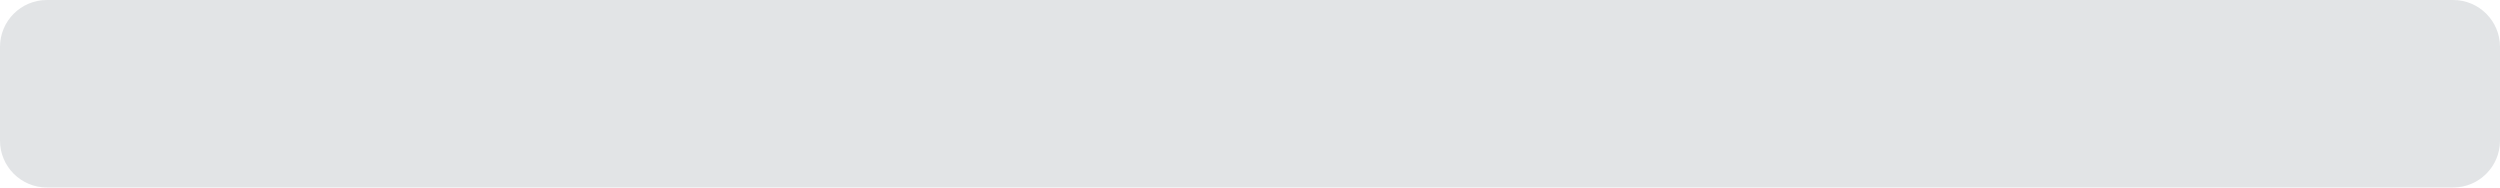
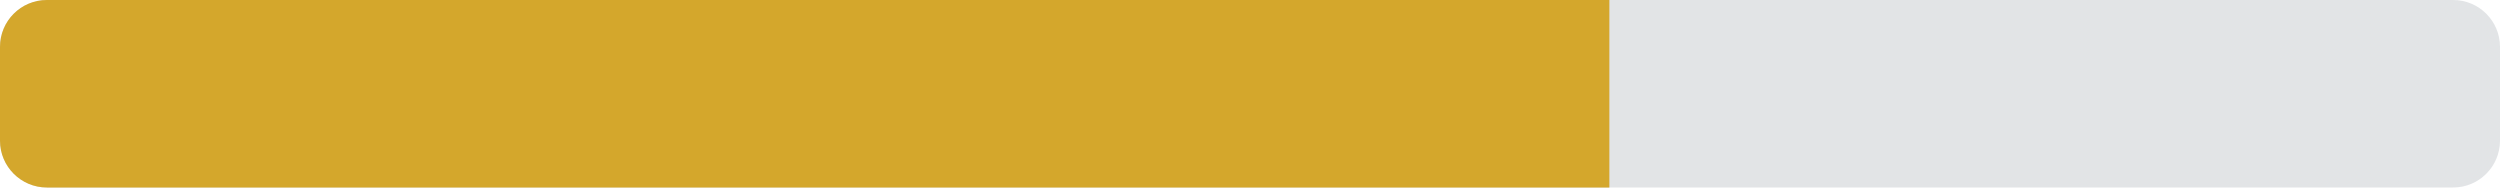
- <svg xmlns="http://www.w3.org/2000/svg" width="160" height="12" viewBox="0 0 160 12" role="img" aria-label="gcp folder: 0 of 31 variables covered (blocked)">
+ <svg xmlns="http://www.w3.org/2000/svg" width="160" height="12" viewBox="0 0 160 12" role="img" aria-label="gcp folder: 20 of 31 variables covered (partial)">
  <clipPath id="r">
    <rect width="160" height="12" rx="3" />
  </clipPath>
  <g clip-path="url(#r)">
    <rect width="160" height="12" fill="#8c959f" fill-opacity="0.25" />
+     <rect width="103" height="12" fill="#d4a72c" />
  </g>
</svg>
